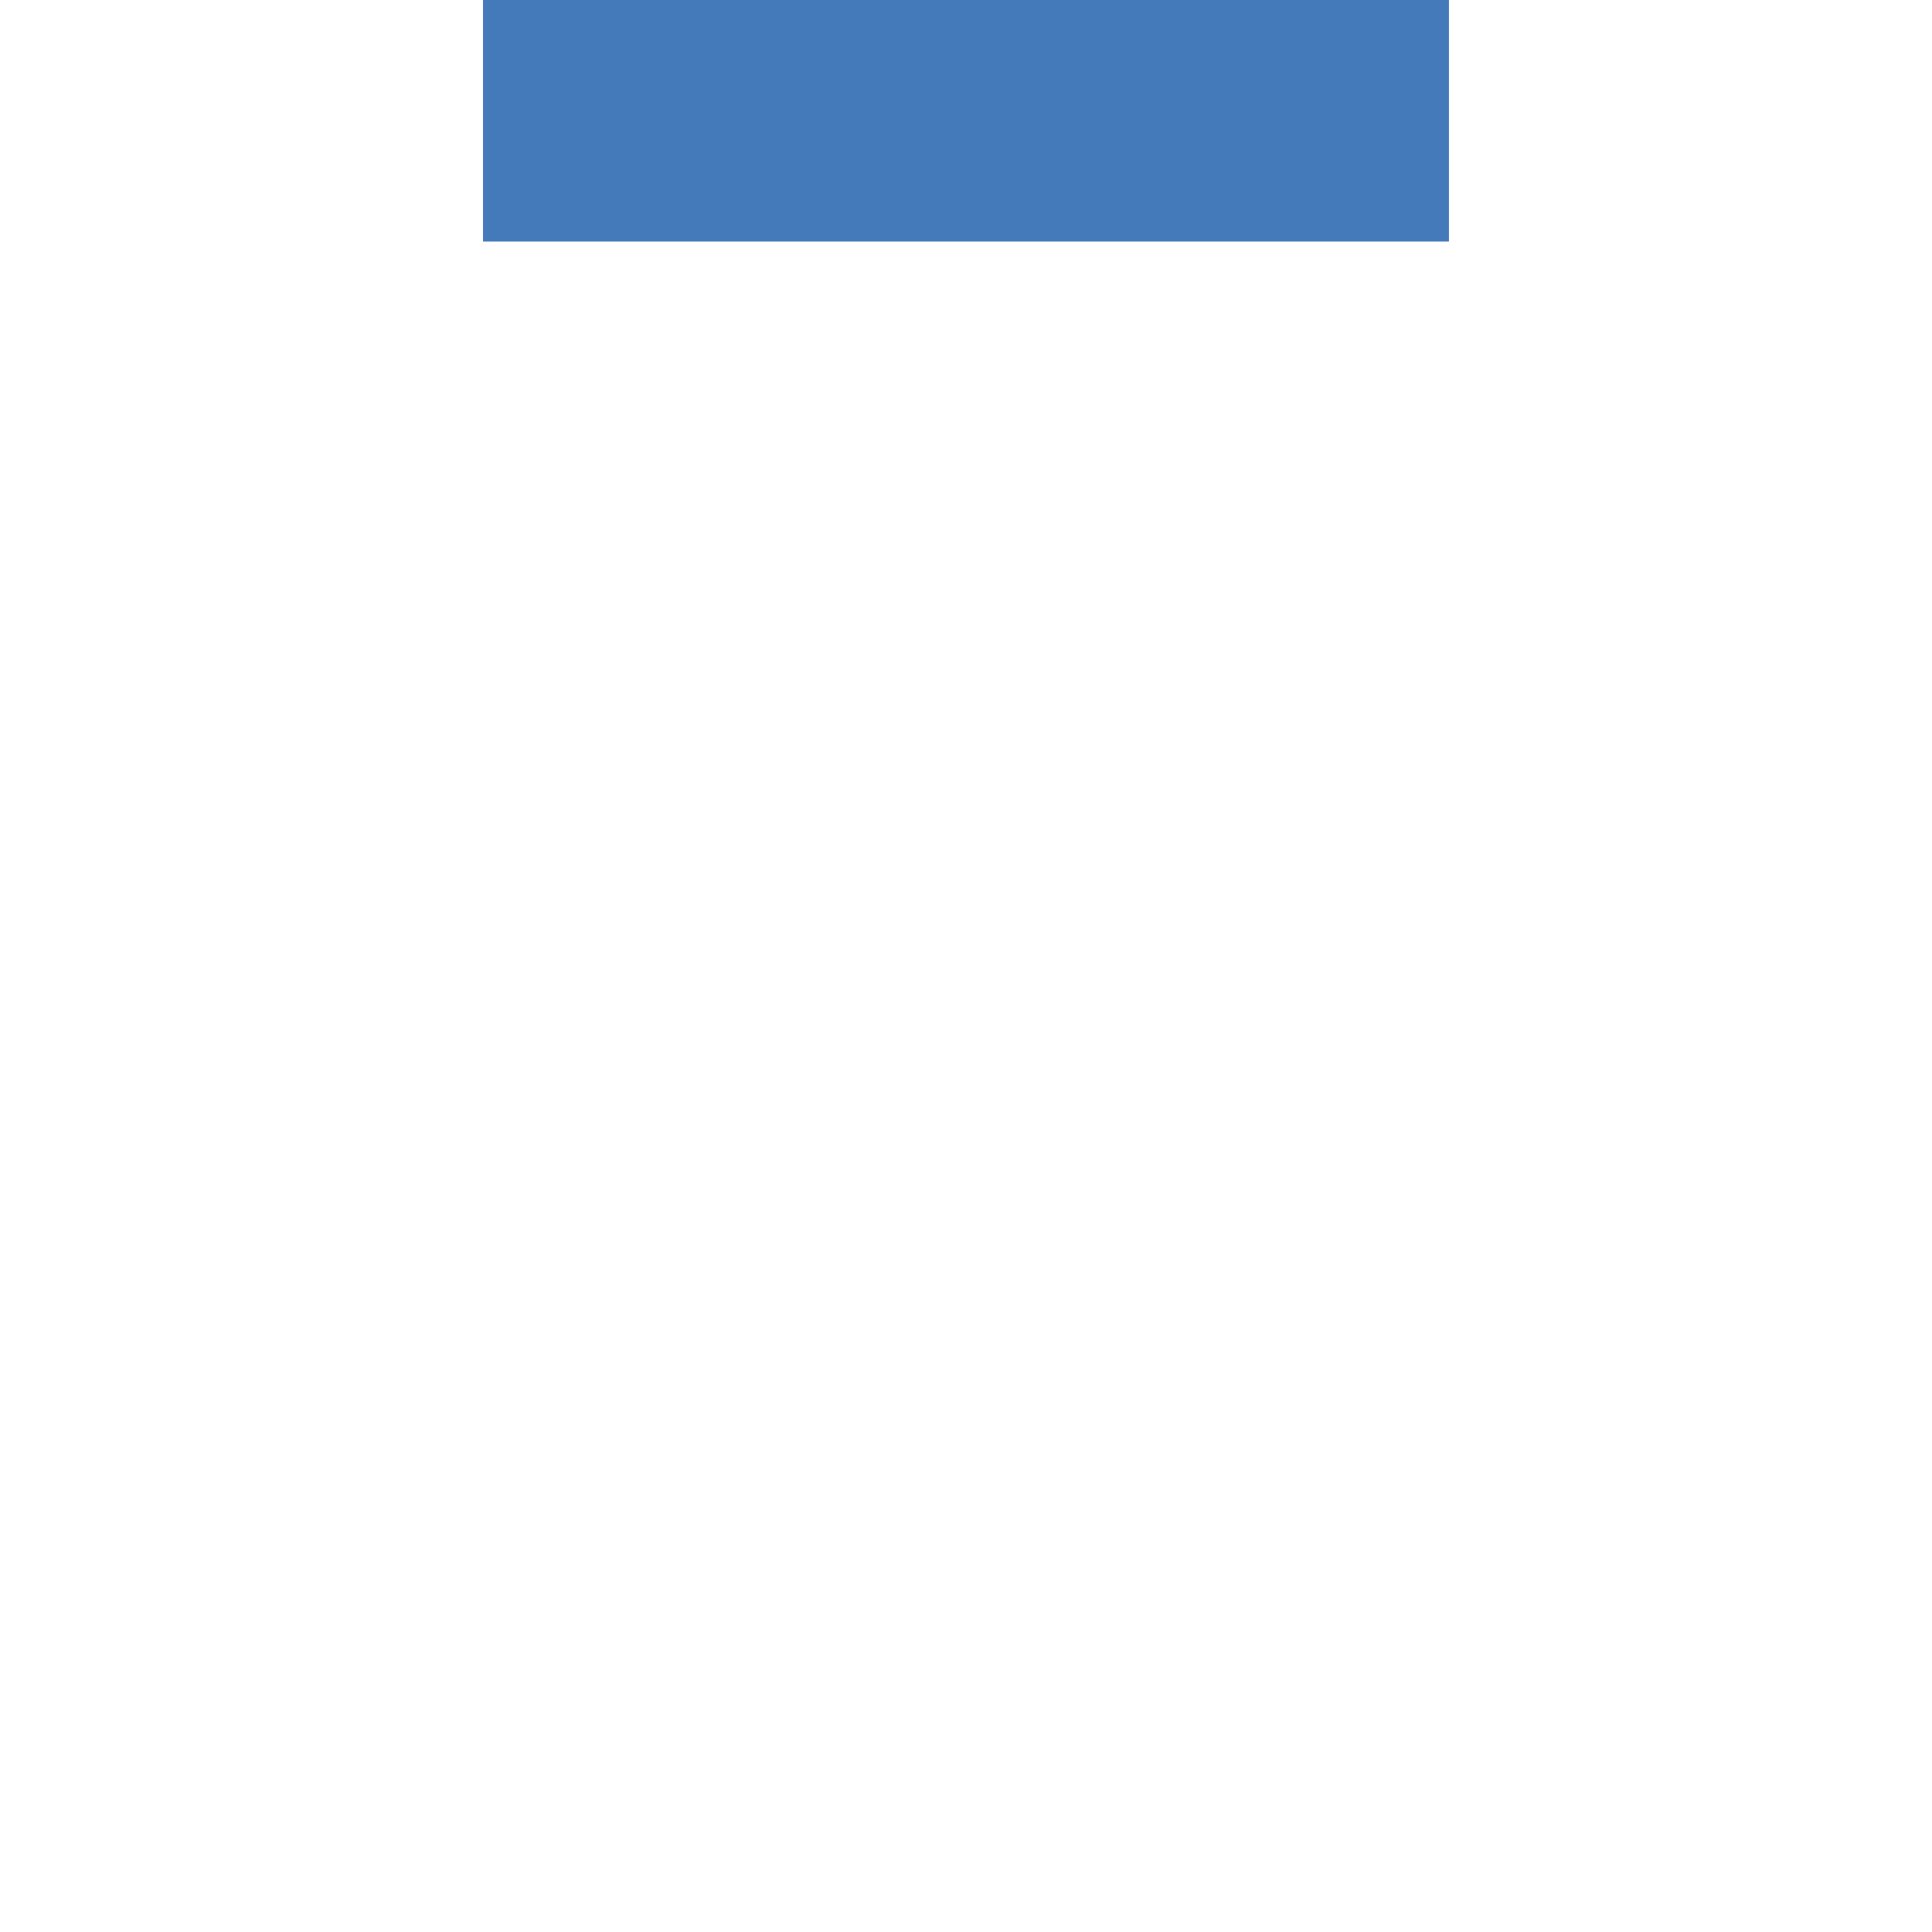
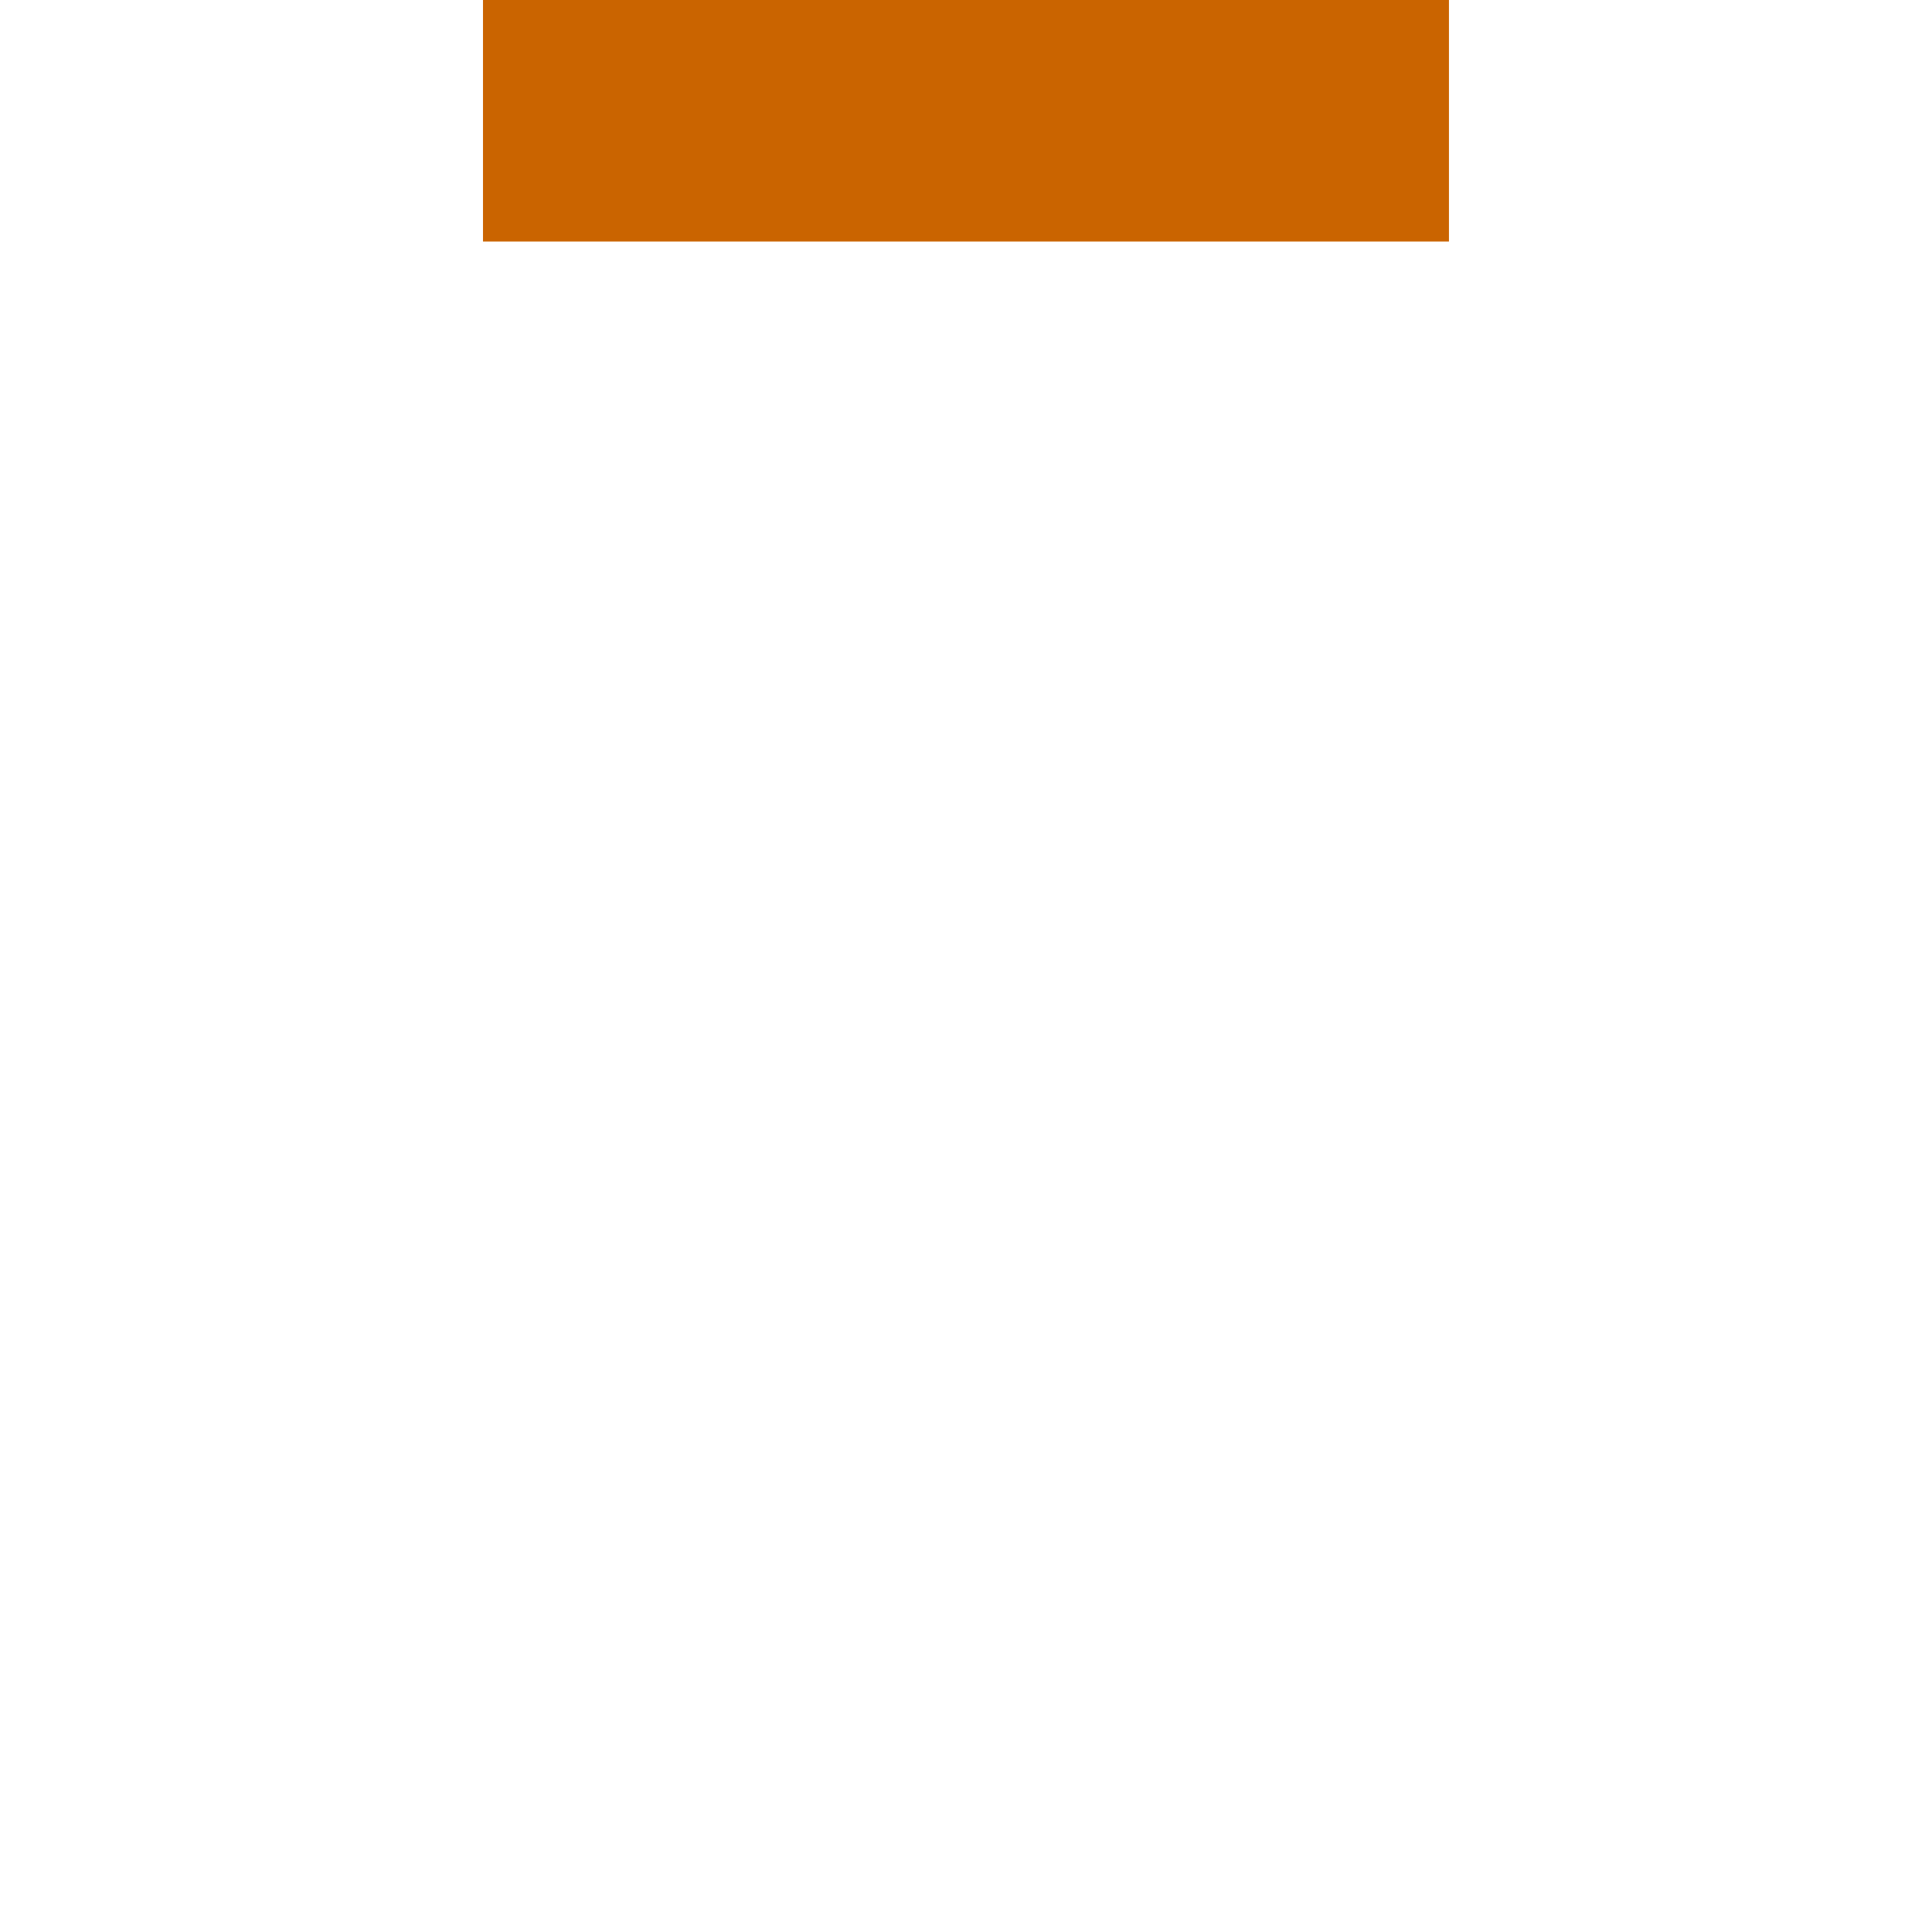
<svg xmlns="http://www.w3.org/2000/svg" xmlns:ns2="http://www.openswatchbook.org/uri/2009/osb" xmlns:xlink="http://www.w3.org/1999/xlink" width="16" height="16" id="svg7355" version="1.1">
  <defs id="defs7357">
    <radialGradient xlink:href="#linearGradient36429" id="radialGradient7461" gradientUnits="userSpaceOnUse" gradientTransform="matrix(1.011539,0,0,0.5758211,-0.3926219,71.83807)" cx="47.429" cy="167.168" fx="47.429" fy="167.168" r="37" />
    <linearGradient id="linearGradient36429">
      <stop id="stop36431" offset="0" style="stop-color:#ffffff;stop-opacity:1;" />
      <stop id="stop36433" offset="1" style="stop-color:#ffffff;stop-opacity:0;" />
    </linearGradient>
    <radialGradient xlink:href="#linearGradient36471" id="radialGradient7463" gradientUnits="userSpaceOnUse" gradientTransform="matrix(1.189155,0,0,0.5551325,-9.281289,36.12653)" cx="49.067" cy="242.504" fx="49.067" fy="242.504" r="37.007" />
    <linearGradient id="linearGradient36471">
      <stop id="stop36473" offset="0" style="stop-color:#ffffff;stop-opacity:1;" />
      <stop id="stop36475" offset="1" style="stop-color:#ffffff;stop-opacity:0;" />
    </linearGradient>
    <radialGradient r="37.007" fy="242.504" fx="49.067" cy="242.504" cx="49.067" gradientTransform="matrix(1.189155,0,0,0.1525213,-9.281289,132.5277)" gradientUnits="userSpaceOnUse" id="radialGradient7488" xlink:href="#linearGradient36471" />
    <linearGradient gradientTransform="translate(-183,-151.1315)" xlink:href="#selected_bg_color" id="linearGradient4149" x1="167.066" y1="-12.234" x2="167.066" y2="-11" gradientUnits="userSpaceOnUse" />
    <linearGradient id="selected_bg_color" ns2:paint="solid">
-       <stop style="stop-color:#5294e2;stop-opacity:1;" offset="0" id="stop4147" />
+       <stop style="stop-color:#f57900;stop-opacity:1;" offset="0" id="stop4147" />
    </linearGradient>
  </defs>
  <g id="layer1" transform="matrix(1.621328,0,0,1.621328,-431.6347,-376.5527)">
    <g style="display:inline" id="g30864" transform="translate(255.223,70.11809)">
      <rect style="display:inline;opacity:1;fill:url(#linearGradient4149);fill-opacity:1;stroke:none" id="rect4147-3" width="4.934" height="1.234" x="-18.401" y="-163.365" rx="0" transform="scale(-1,-1)" />
      <rect style="display:inline;opacity:1;fill:#000000;fill-opacity:0.176;stroke:none" id="rect4147-32" width="4.934" height="1.234" x="-18.401" y="-163.365" rx="0" transform="scale(-1,-1)" />
    </g>
  </g>
</svg>
